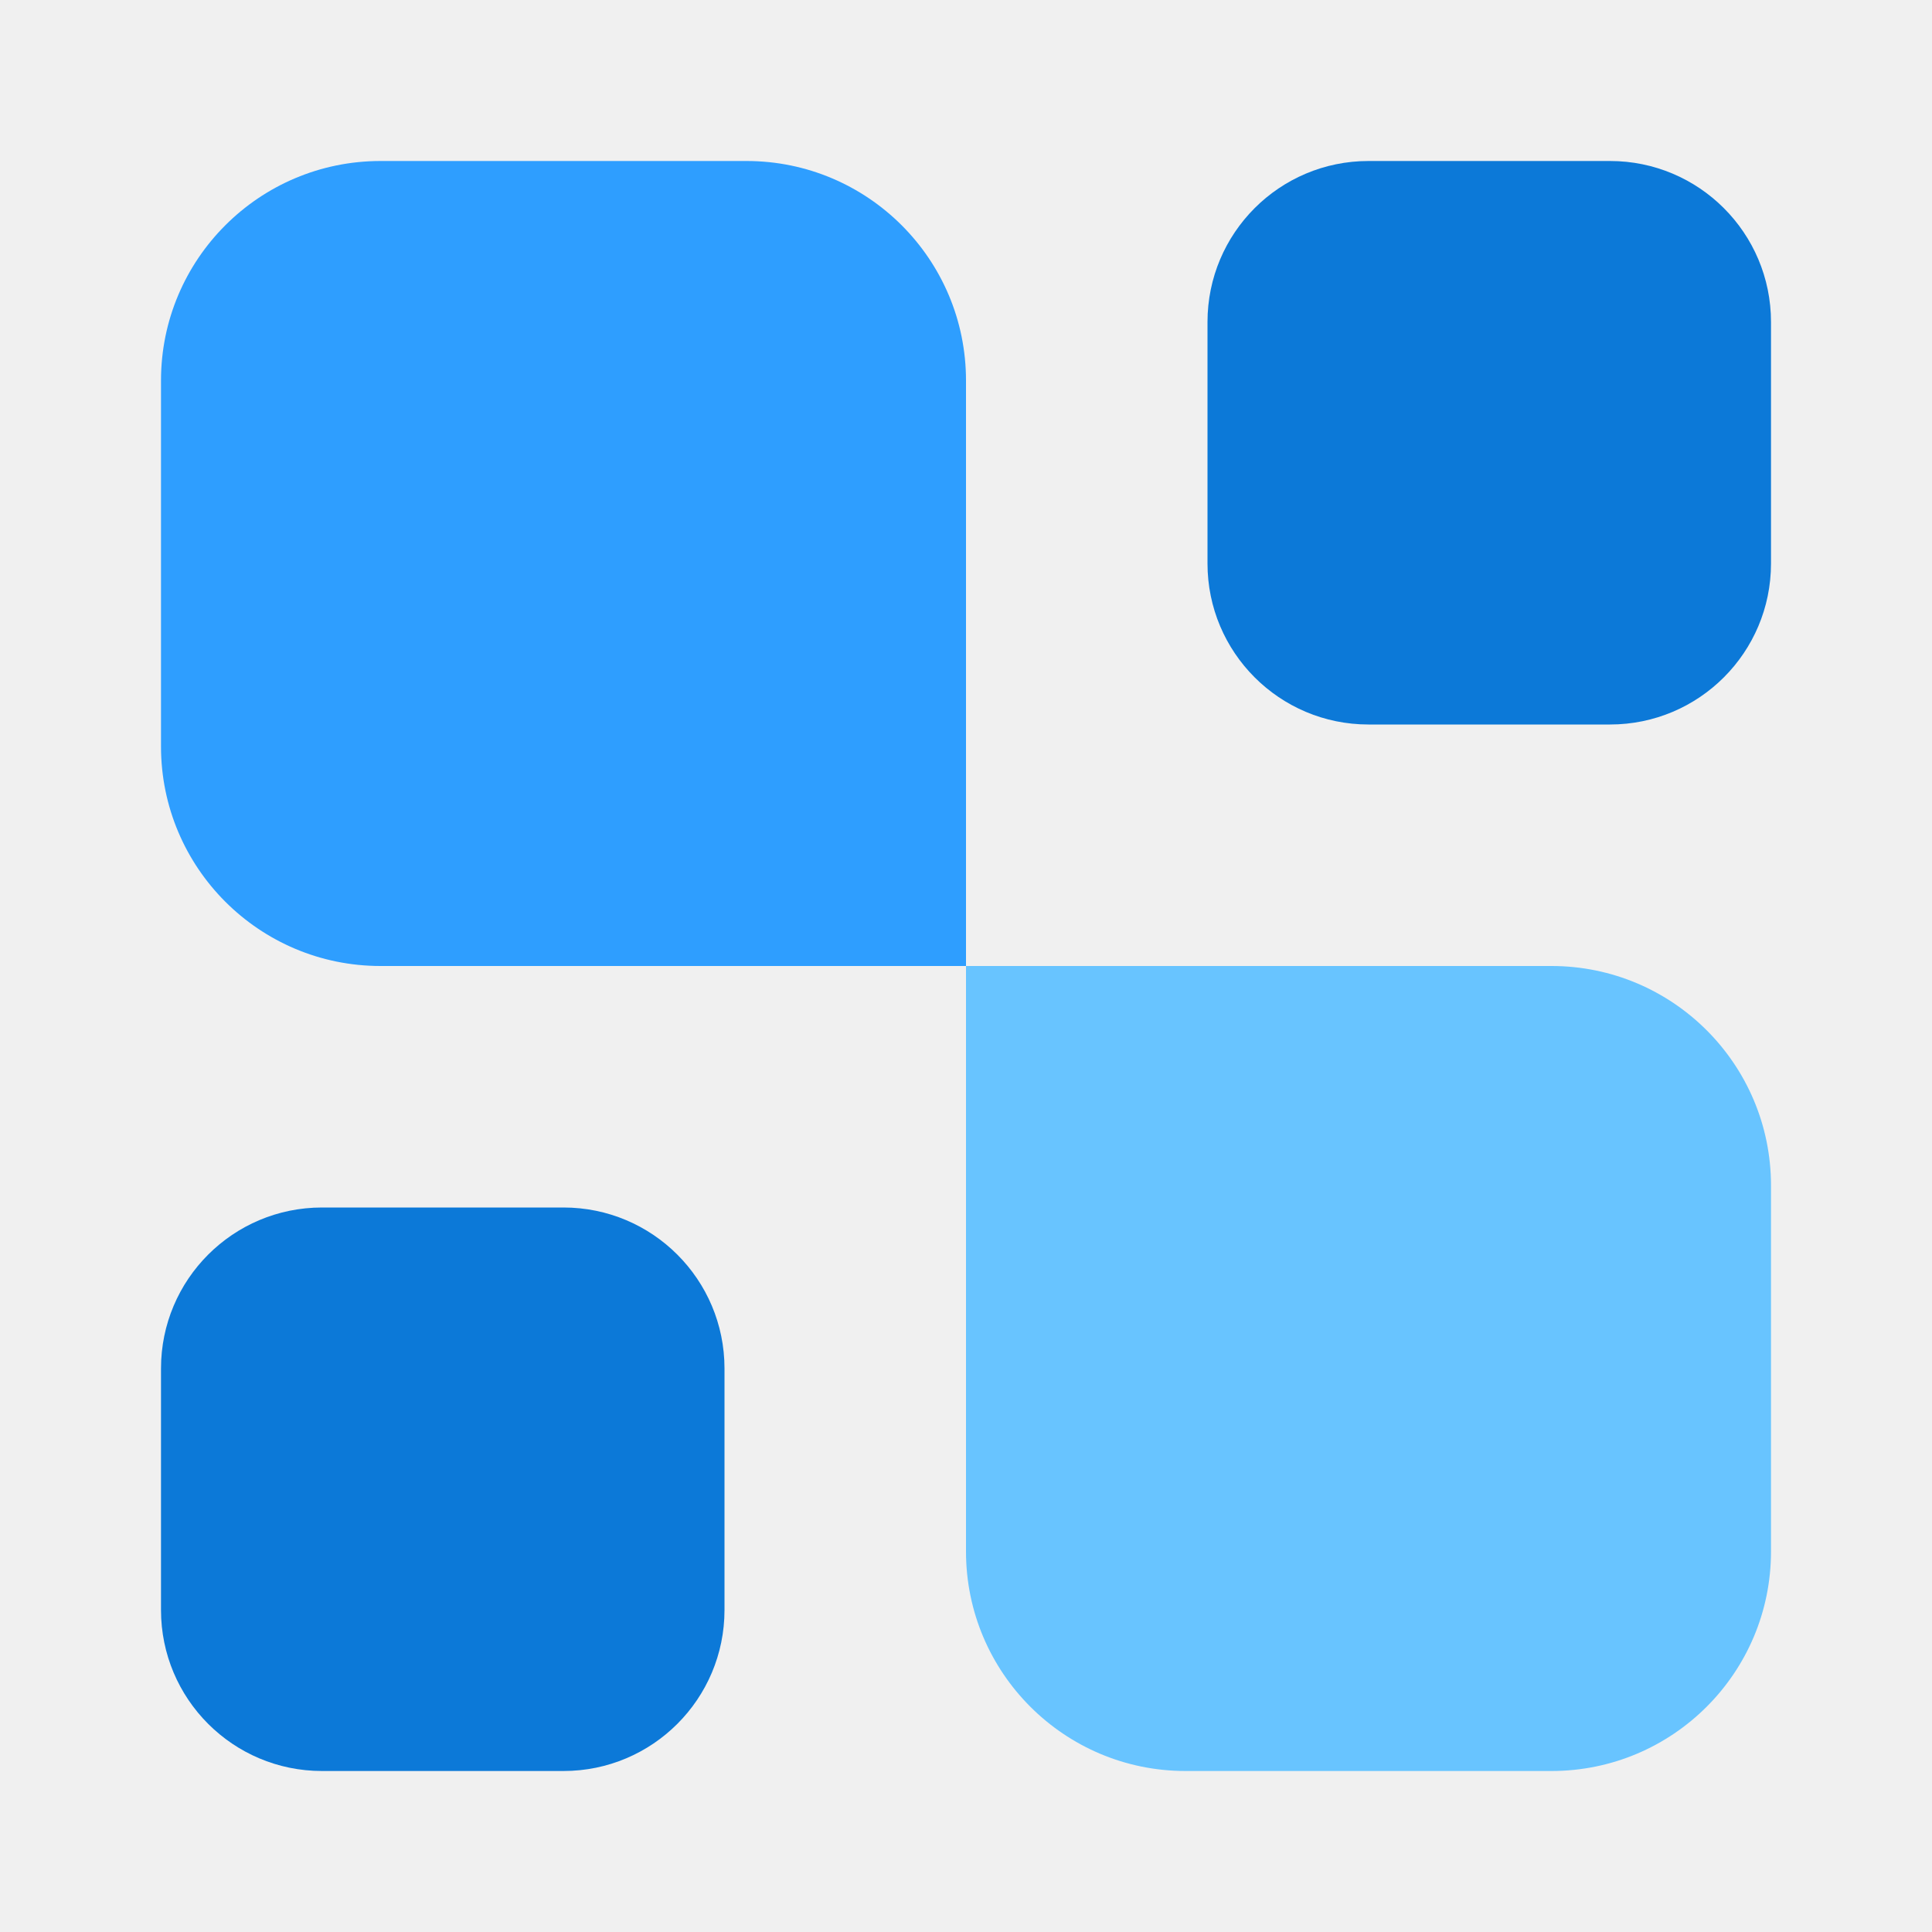
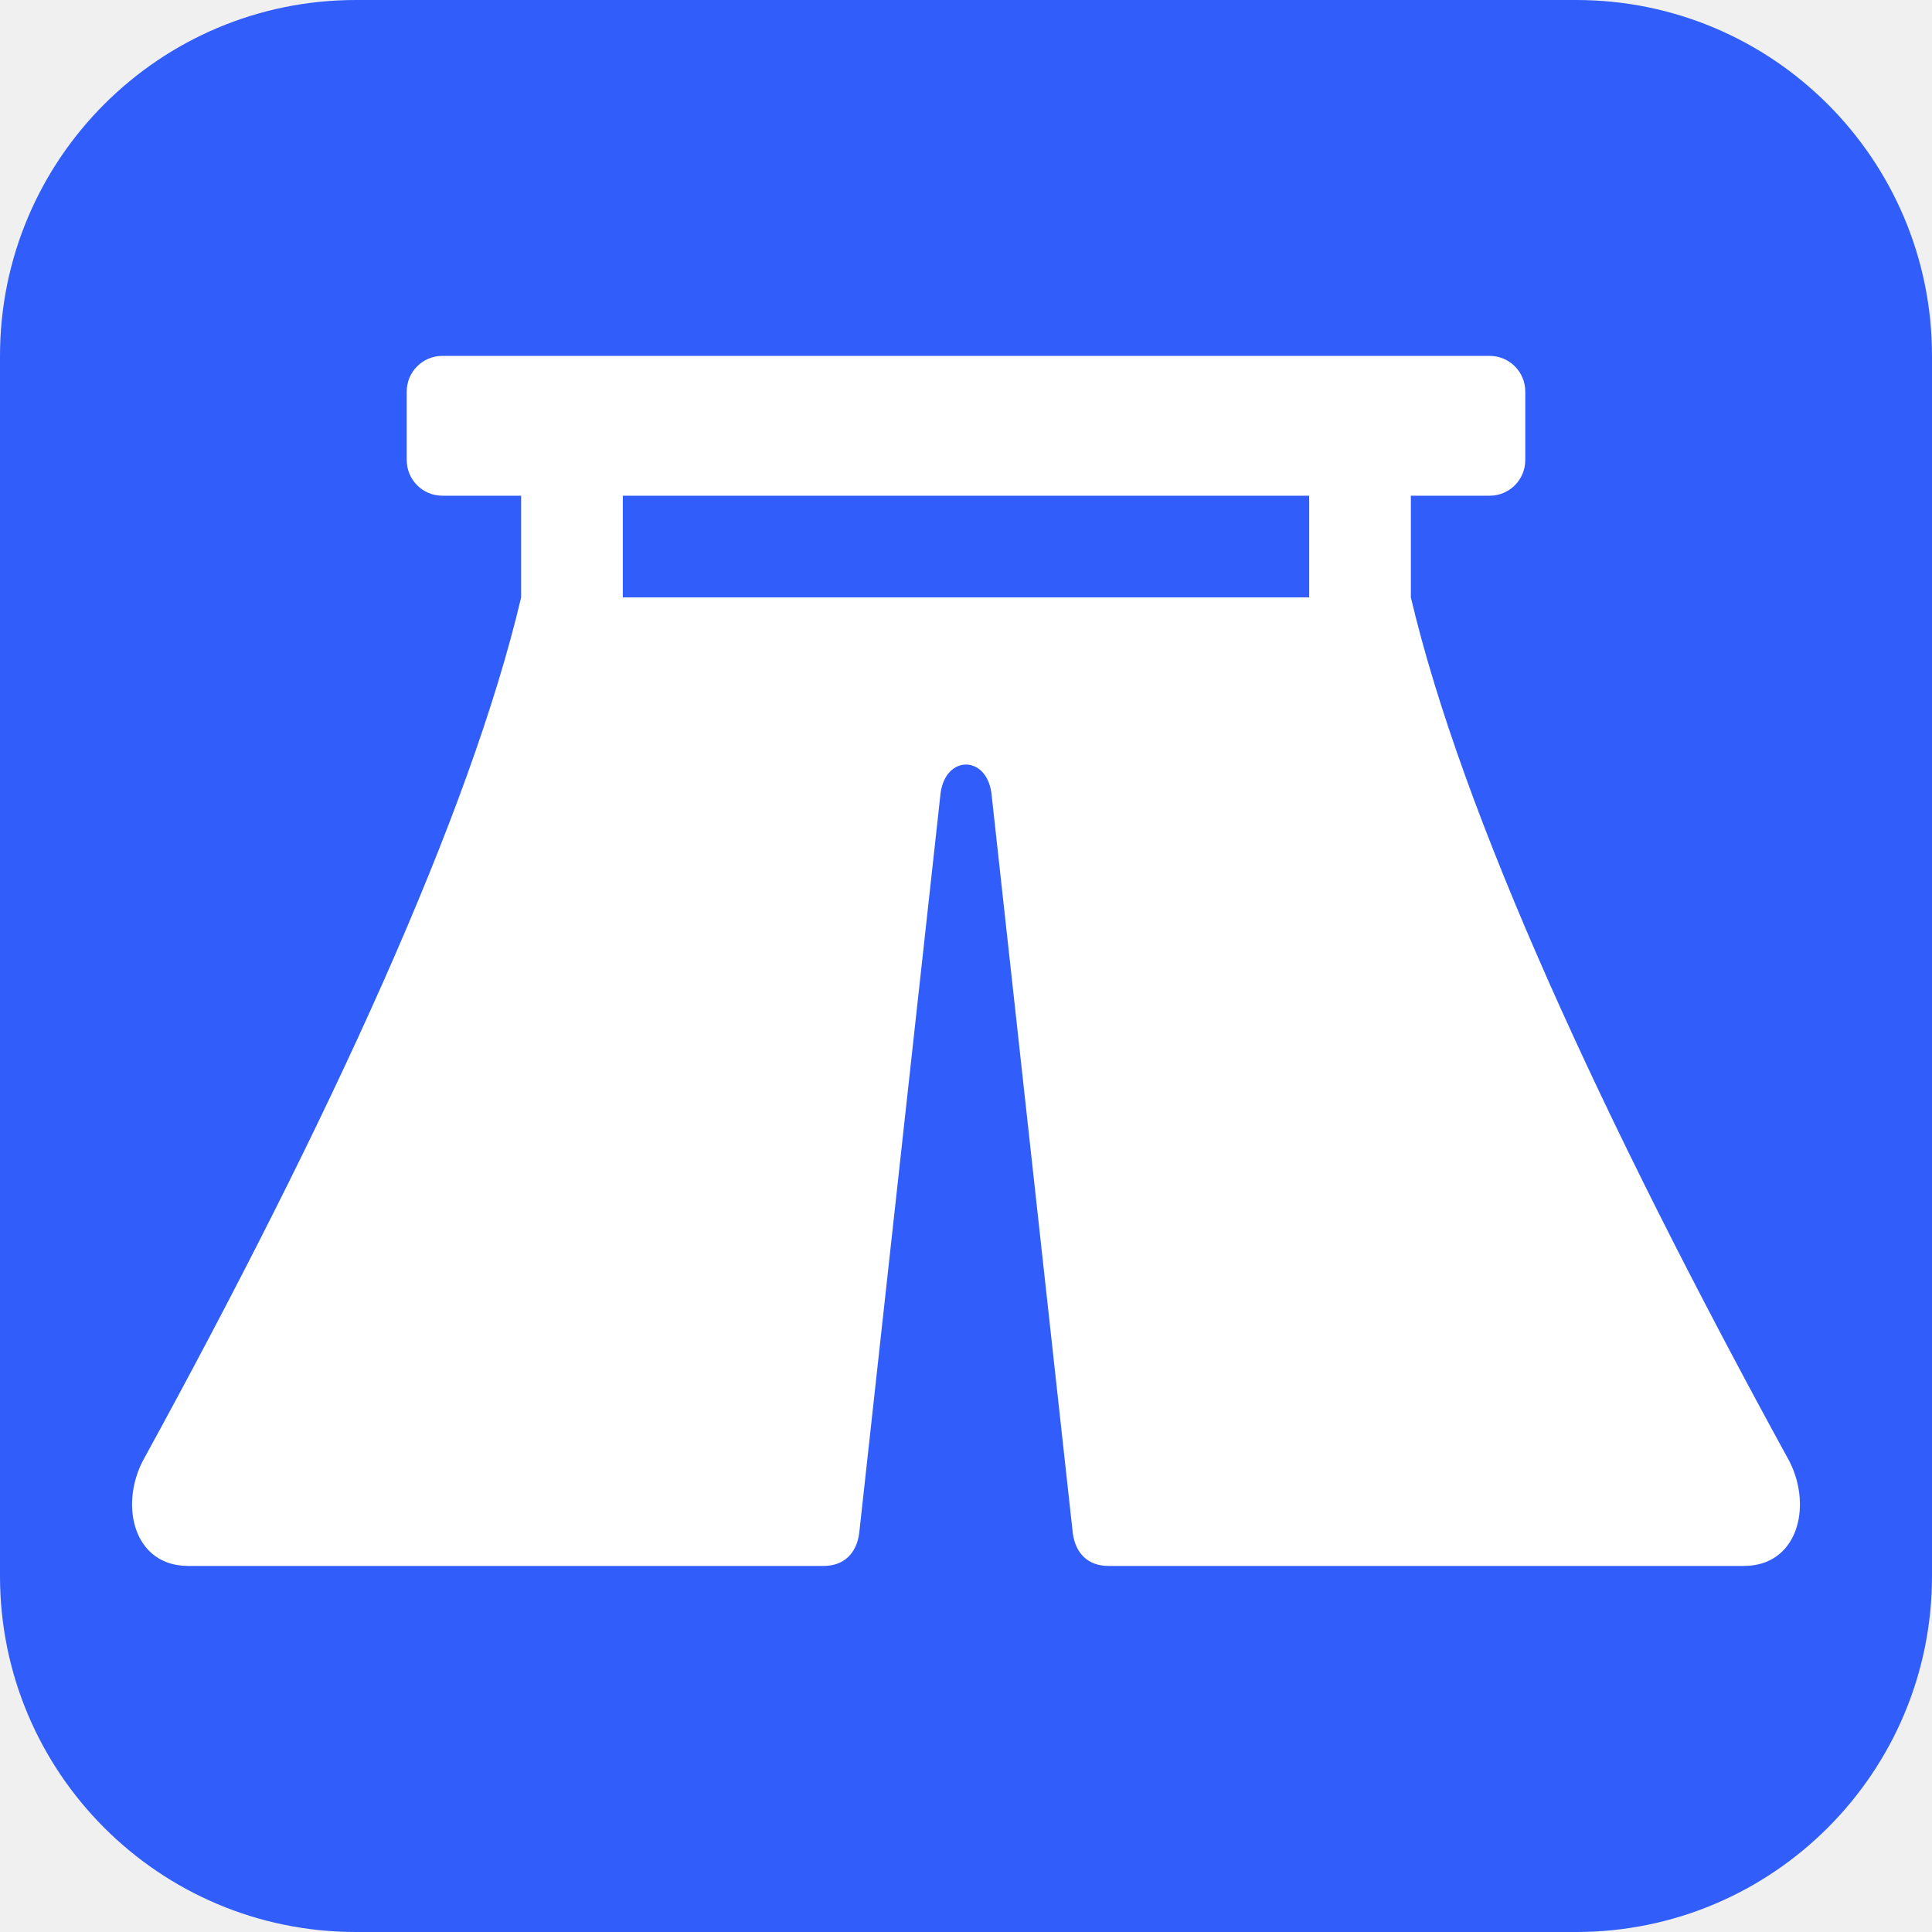
- <svg xmlns="http://www.w3.org/2000/svg" width="24" height="24" viewBox="0 0 24 24" fill="none">
-   <path d="M22 19.273C22 20.779 20.779 22 19.273 22H14.727C13.221 22 12 20.779 12 19.273V12H19.273C20.779 12 22 13.221 22 14.727V19.273Z" fill="#68C4FF" />
-   <path d="M20 2C21.105 2 22 2.895 22 4V7C22 8.105 21.105 9 20 9H17C15.895 9 15 8.105 15 7V4C15 2.895 15.895 2 17 2H20Z" fill="#0C79D8" />
-   <path d="M7 15C8.105 15 9 15.895 9 17V20C9 21.105 8.105 22 7 22H4C2.895 22 2 21.105 2 20V17C2 15.895 2.895 15 4 15H7Z" fill="#0C79D8" />
-   <path d="M12 12H4.727C3.221 12 2 10.779 2 9.273V4.727C2 3.221 3.221 2 4.727 2H9.273C10.779 2 12 3.221 12 4.727V12Z" fill="#2E9EFF" />
+ <svg xmlns="http://www.w3.org/2000/svg" viewBox="-4 -14 76 76">
+   <rect x="-4" y="-14" width="76" height="76" rx="14" fill="#315EFB" />
+   <g fill="#fff">
+     <path d="M13.4 0h41.2a1.4 1.4 0 0 1 1.4 1.4v2.7a1.4 1.4 0 0 1-1.4 1.4H13.4A1.4 1.4 0 0 1 12 4.1V1.4A1.4 1.4 0 0 1 13.4 0zM16.5 5h4v5h-4zM47.5 5h4v5h-4zM16.5 9.5h35c2 8.5 7.5 20.5 14.9 34 .9 1.8.3 4.1-1.8 4.1H39.6c-.8 0-1.3-.5-1.4-1.3L35 17.2c-.2-1.5-1.8-1.5-2 0l-3.2 29.1c-.1.8-.6 1.3-1.4 1.3H3.4c-2.1 0-2.7-2.3-1.8-4.1C9 30 14.5 18 16.5 9.5z" />
+   </g>
</svg>
